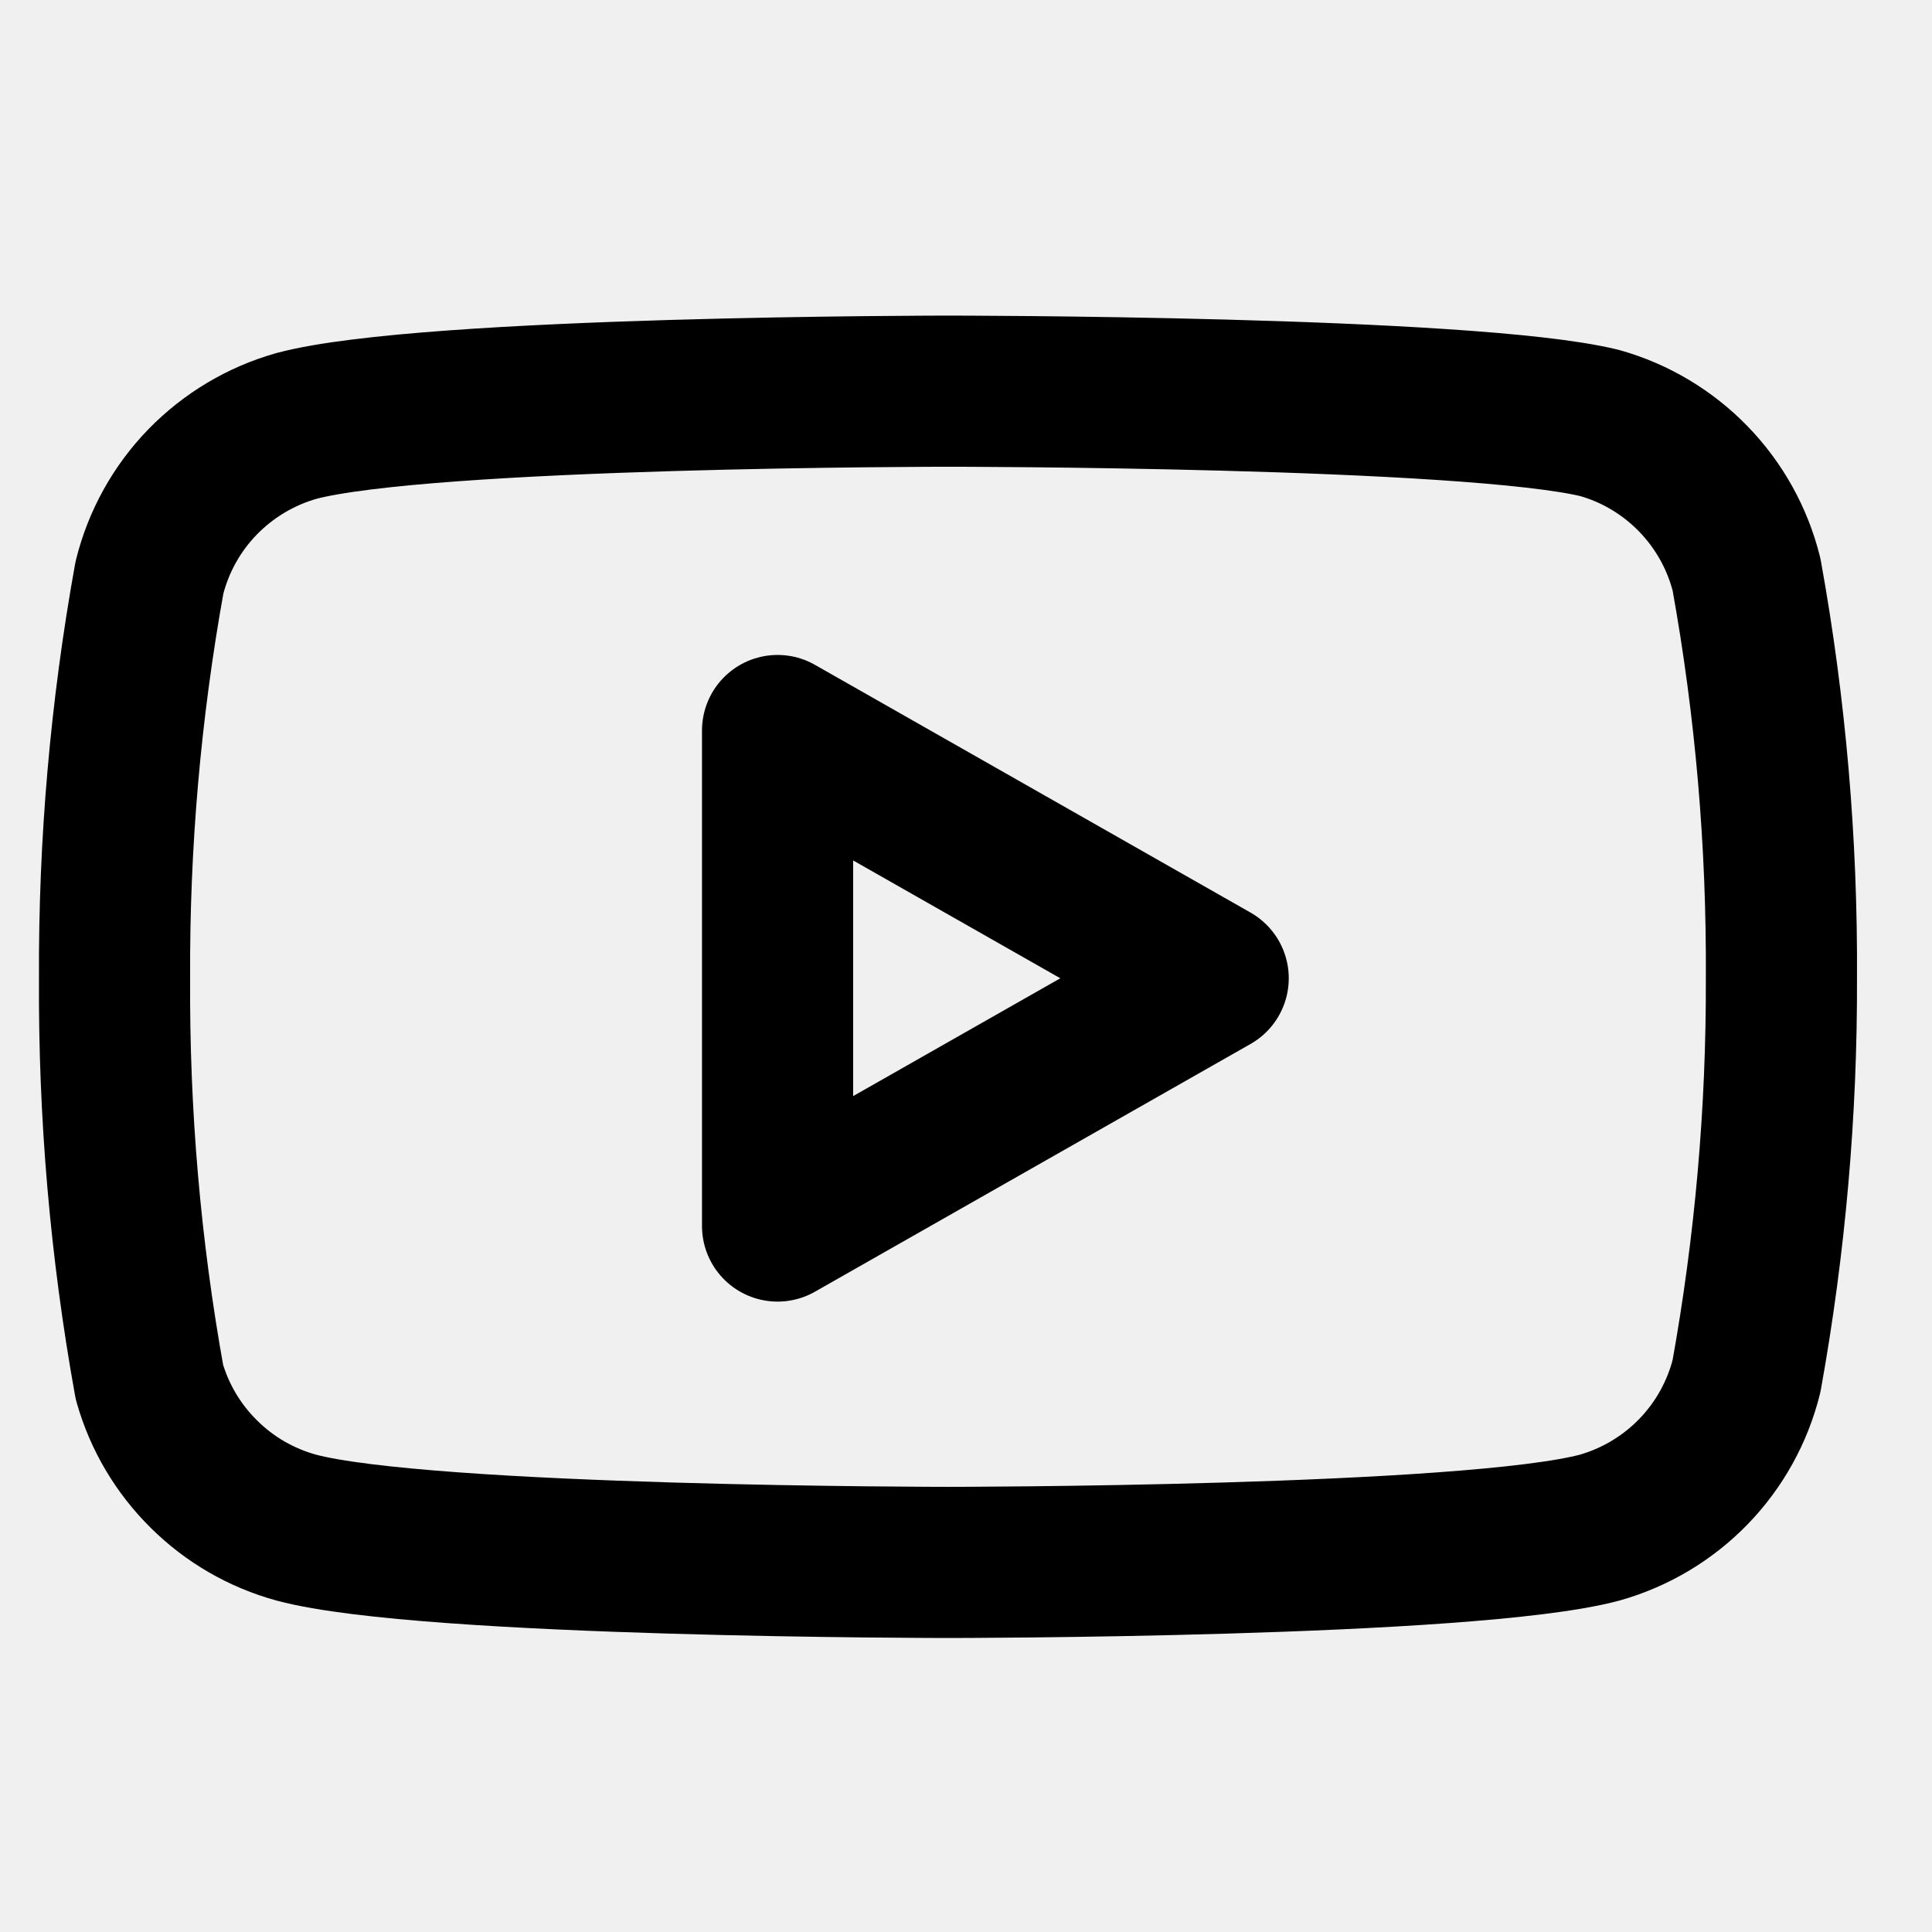
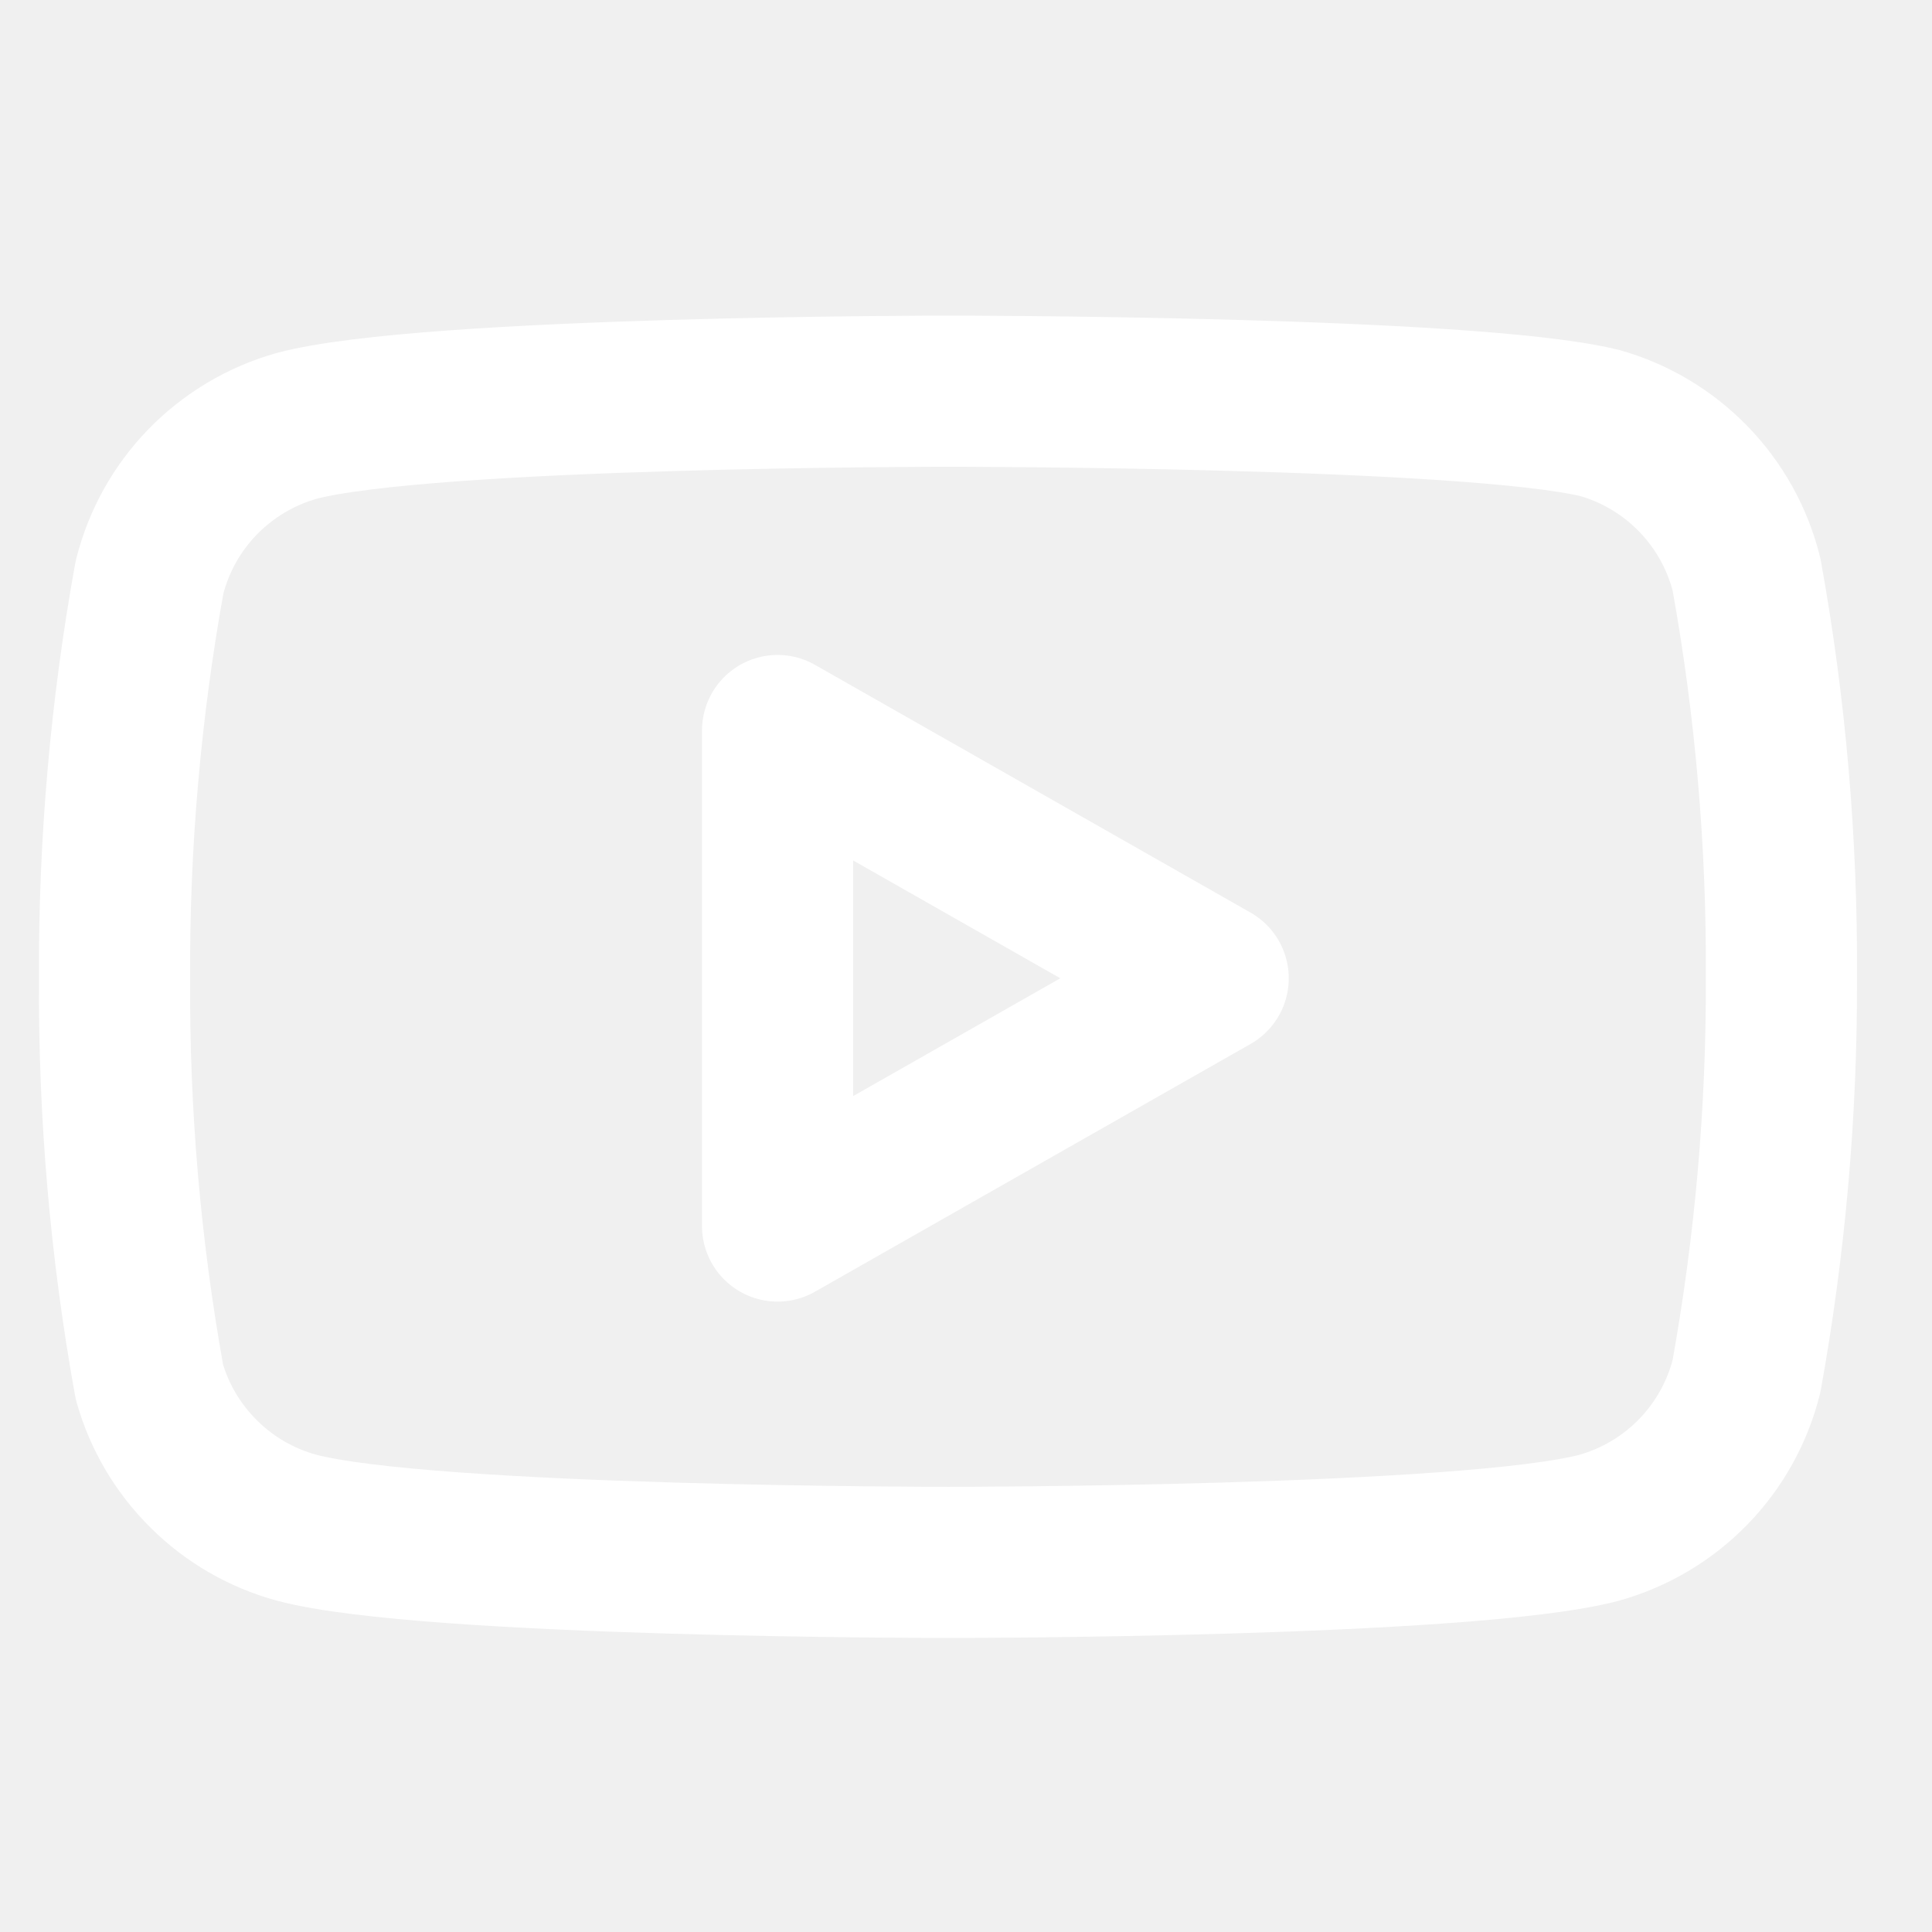
<svg xmlns="http://www.w3.org/2000/svg" width="17" height="17" viewBox="0 0 17 17" fill="none">
  <g clip-path="url(#clip0_9_1293)">
-     <path d="M15.368 5.055C15.289 4.739 15.128 4.449 14.901 4.215C14.674 3.981 14.389 3.81 14.075 3.722C12.928 3.442 8.342 3.442 8.342 3.442C8.342 3.442 3.755 3.442 2.608 3.748C2.294 3.837 2.01 4.007 1.782 4.241C1.555 4.475 1.394 4.765 1.315 5.082C1.105 6.245 1.002 7.426 1.008 8.608C1.001 9.8 1.103 10.989 1.315 12.162C1.402 12.468 1.567 12.747 1.794 12.971C2.02 13.196 2.301 13.358 2.608 13.442C3.755 13.748 8.342 13.748 8.342 13.748C8.342 13.748 12.928 13.748 14.075 13.442C14.389 13.353 14.674 13.183 14.901 12.949C15.128 12.715 15.289 12.425 15.368 12.108C15.576 10.953 15.679 9.782 15.675 8.608C15.682 7.417 15.58 6.227 15.368 5.055Z" stroke="black" stroke-width="1.33" stroke-linecap="round" stroke-linejoin="round" />
-     <path d="M6.842 10.788L10.675 8.608L6.842 6.428V10.788Z" stroke="black" stroke-width="1.33" stroke-linecap="round" stroke-linejoin="round" />
+     <path d="M15.368 5.055C15.289 4.739 15.128 4.449 14.901 4.215C14.674 3.981 14.389 3.81 14.075 3.722C12.928 3.442 8.342 3.442 8.342 3.442C8.342 3.442 3.755 3.442 2.608 3.748C2.294 3.837 2.01 4.007 1.782 4.241C1.555 4.475 1.394 4.765 1.315 5.082C1.105 6.245 1.002 7.426 1.008 8.608C1.001 9.8 1.103 10.989 1.315 12.162C1.402 12.468 1.567 12.747 1.794 12.971C2.02 13.196 2.301 13.358 2.608 13.442C3.755 13.748 8.342 13.748 8.342 13.748C8.342 13.748 12.928 13.748 14.075 13.442C14.389 13.353 14.674 13.183 14.901 12.949C15.128 12.715 15.289 12.425 15.368 12.108C15.576 10.953 15.679 9.782 15.675 8.608C15.682 7.417 15.58 6.227 15.368 5.055Z" stroke="white" stroke-width="1.33" stroke-linecap="round" stroke-linejoin="round" />
+     <path d="M6.842 10.788L10.675 8.608L6.842 6.428V10.788Z" stroke="white" stroke-width="1.33" stroke-linecap="round" stroke-linejoin="round" />
  </g>
  <defs>
    <clipPath id="clip0_9_1293">
      <rect width="16" height="16" fill="white" transform="translate(0.341553 0.775024)" />
    </clipPath>
  </defs>
</svg>
